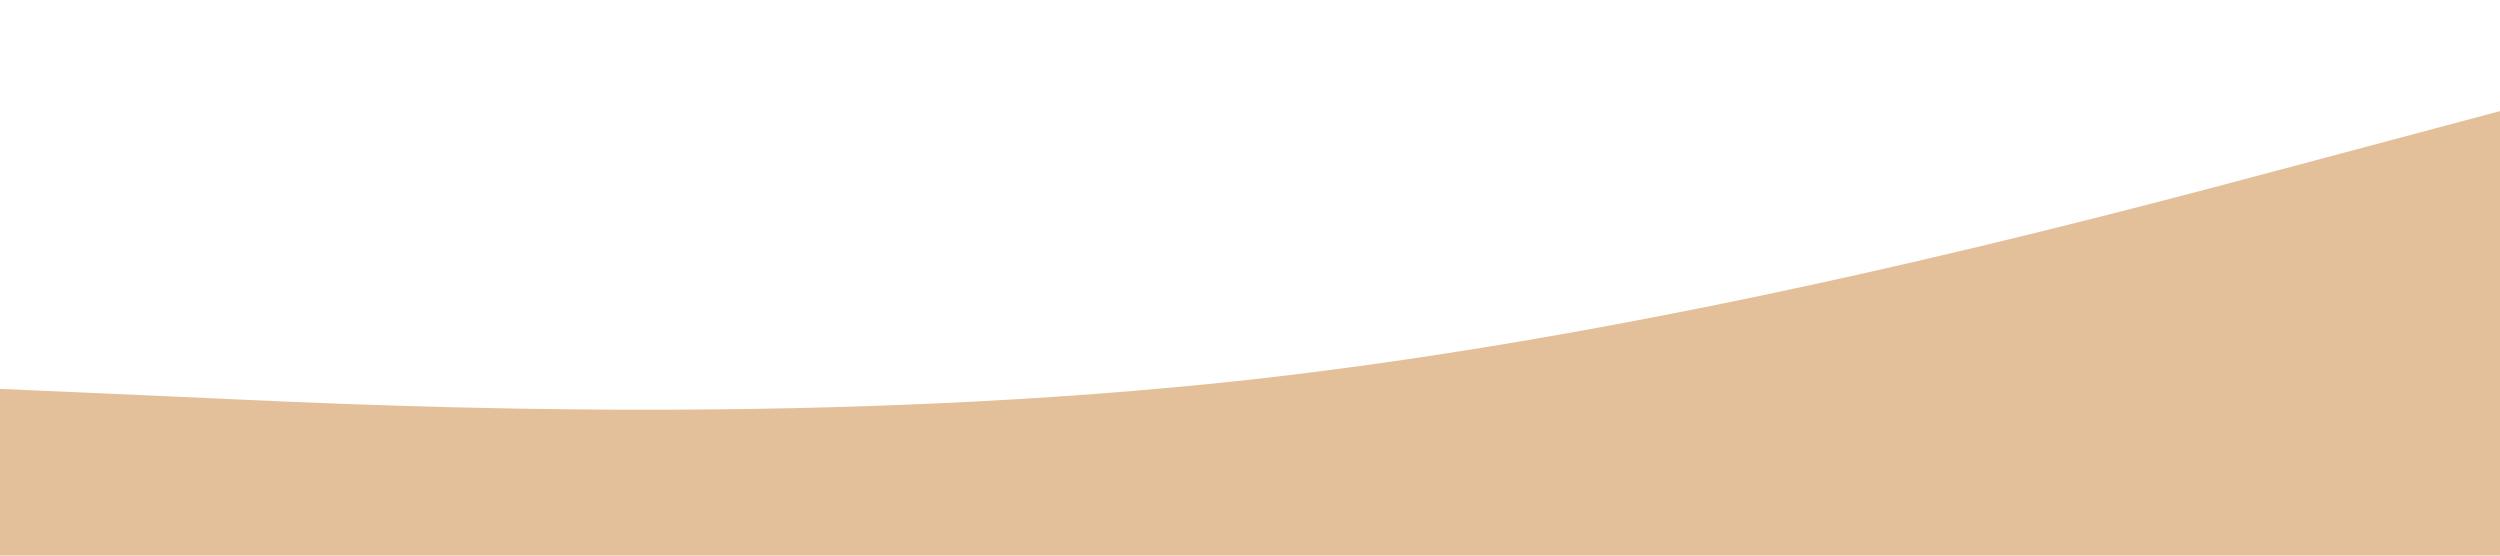
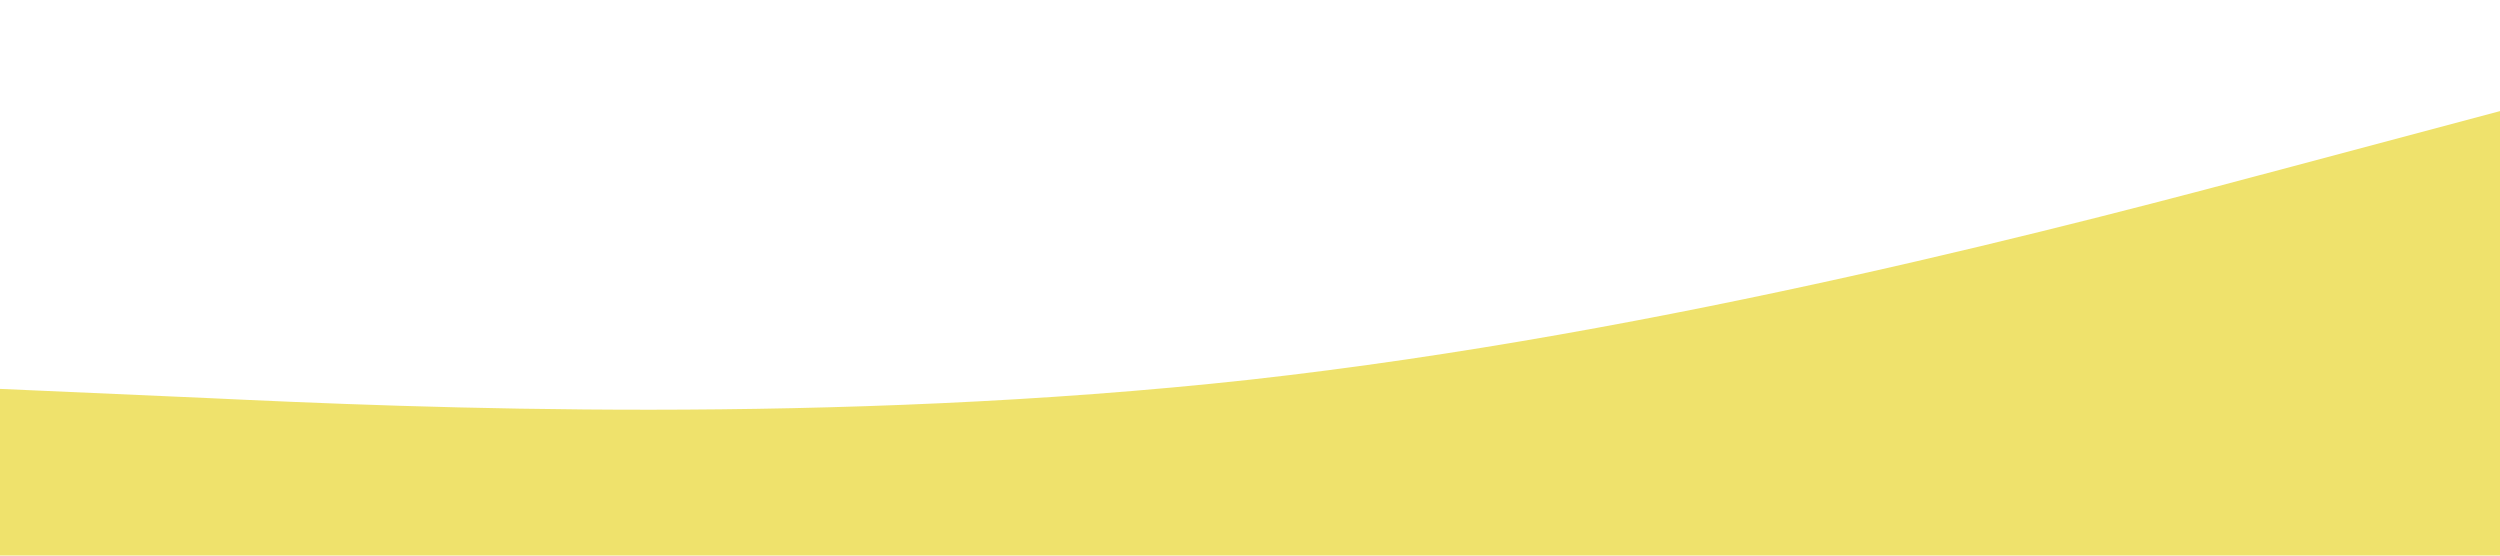
<svg xmlns="http://www.w3.org/2000/svg" viewBox="0 0 1440 320">
-   <path fill="#e3c099" fill-opacity="1" d="M0,224L120,229.3C240,235,480,245,720,218.7C960,192,1200,128,1320,96L1440,64L1440,320L1320,320C1200,320,960,320,720,320C480,320,240,320,120,320L0,320Z" />
+   <path fill="#efe26c" fill-opacity="1" d="M0,224L120,229.3C240,235,480,245,720,218.7C960,192,1200,128,1320,96L1440,64L1440,320L1320,320C1200,320,960,320,720,320C480,320,240,320,120,320L0,320Z" />
</svg>
